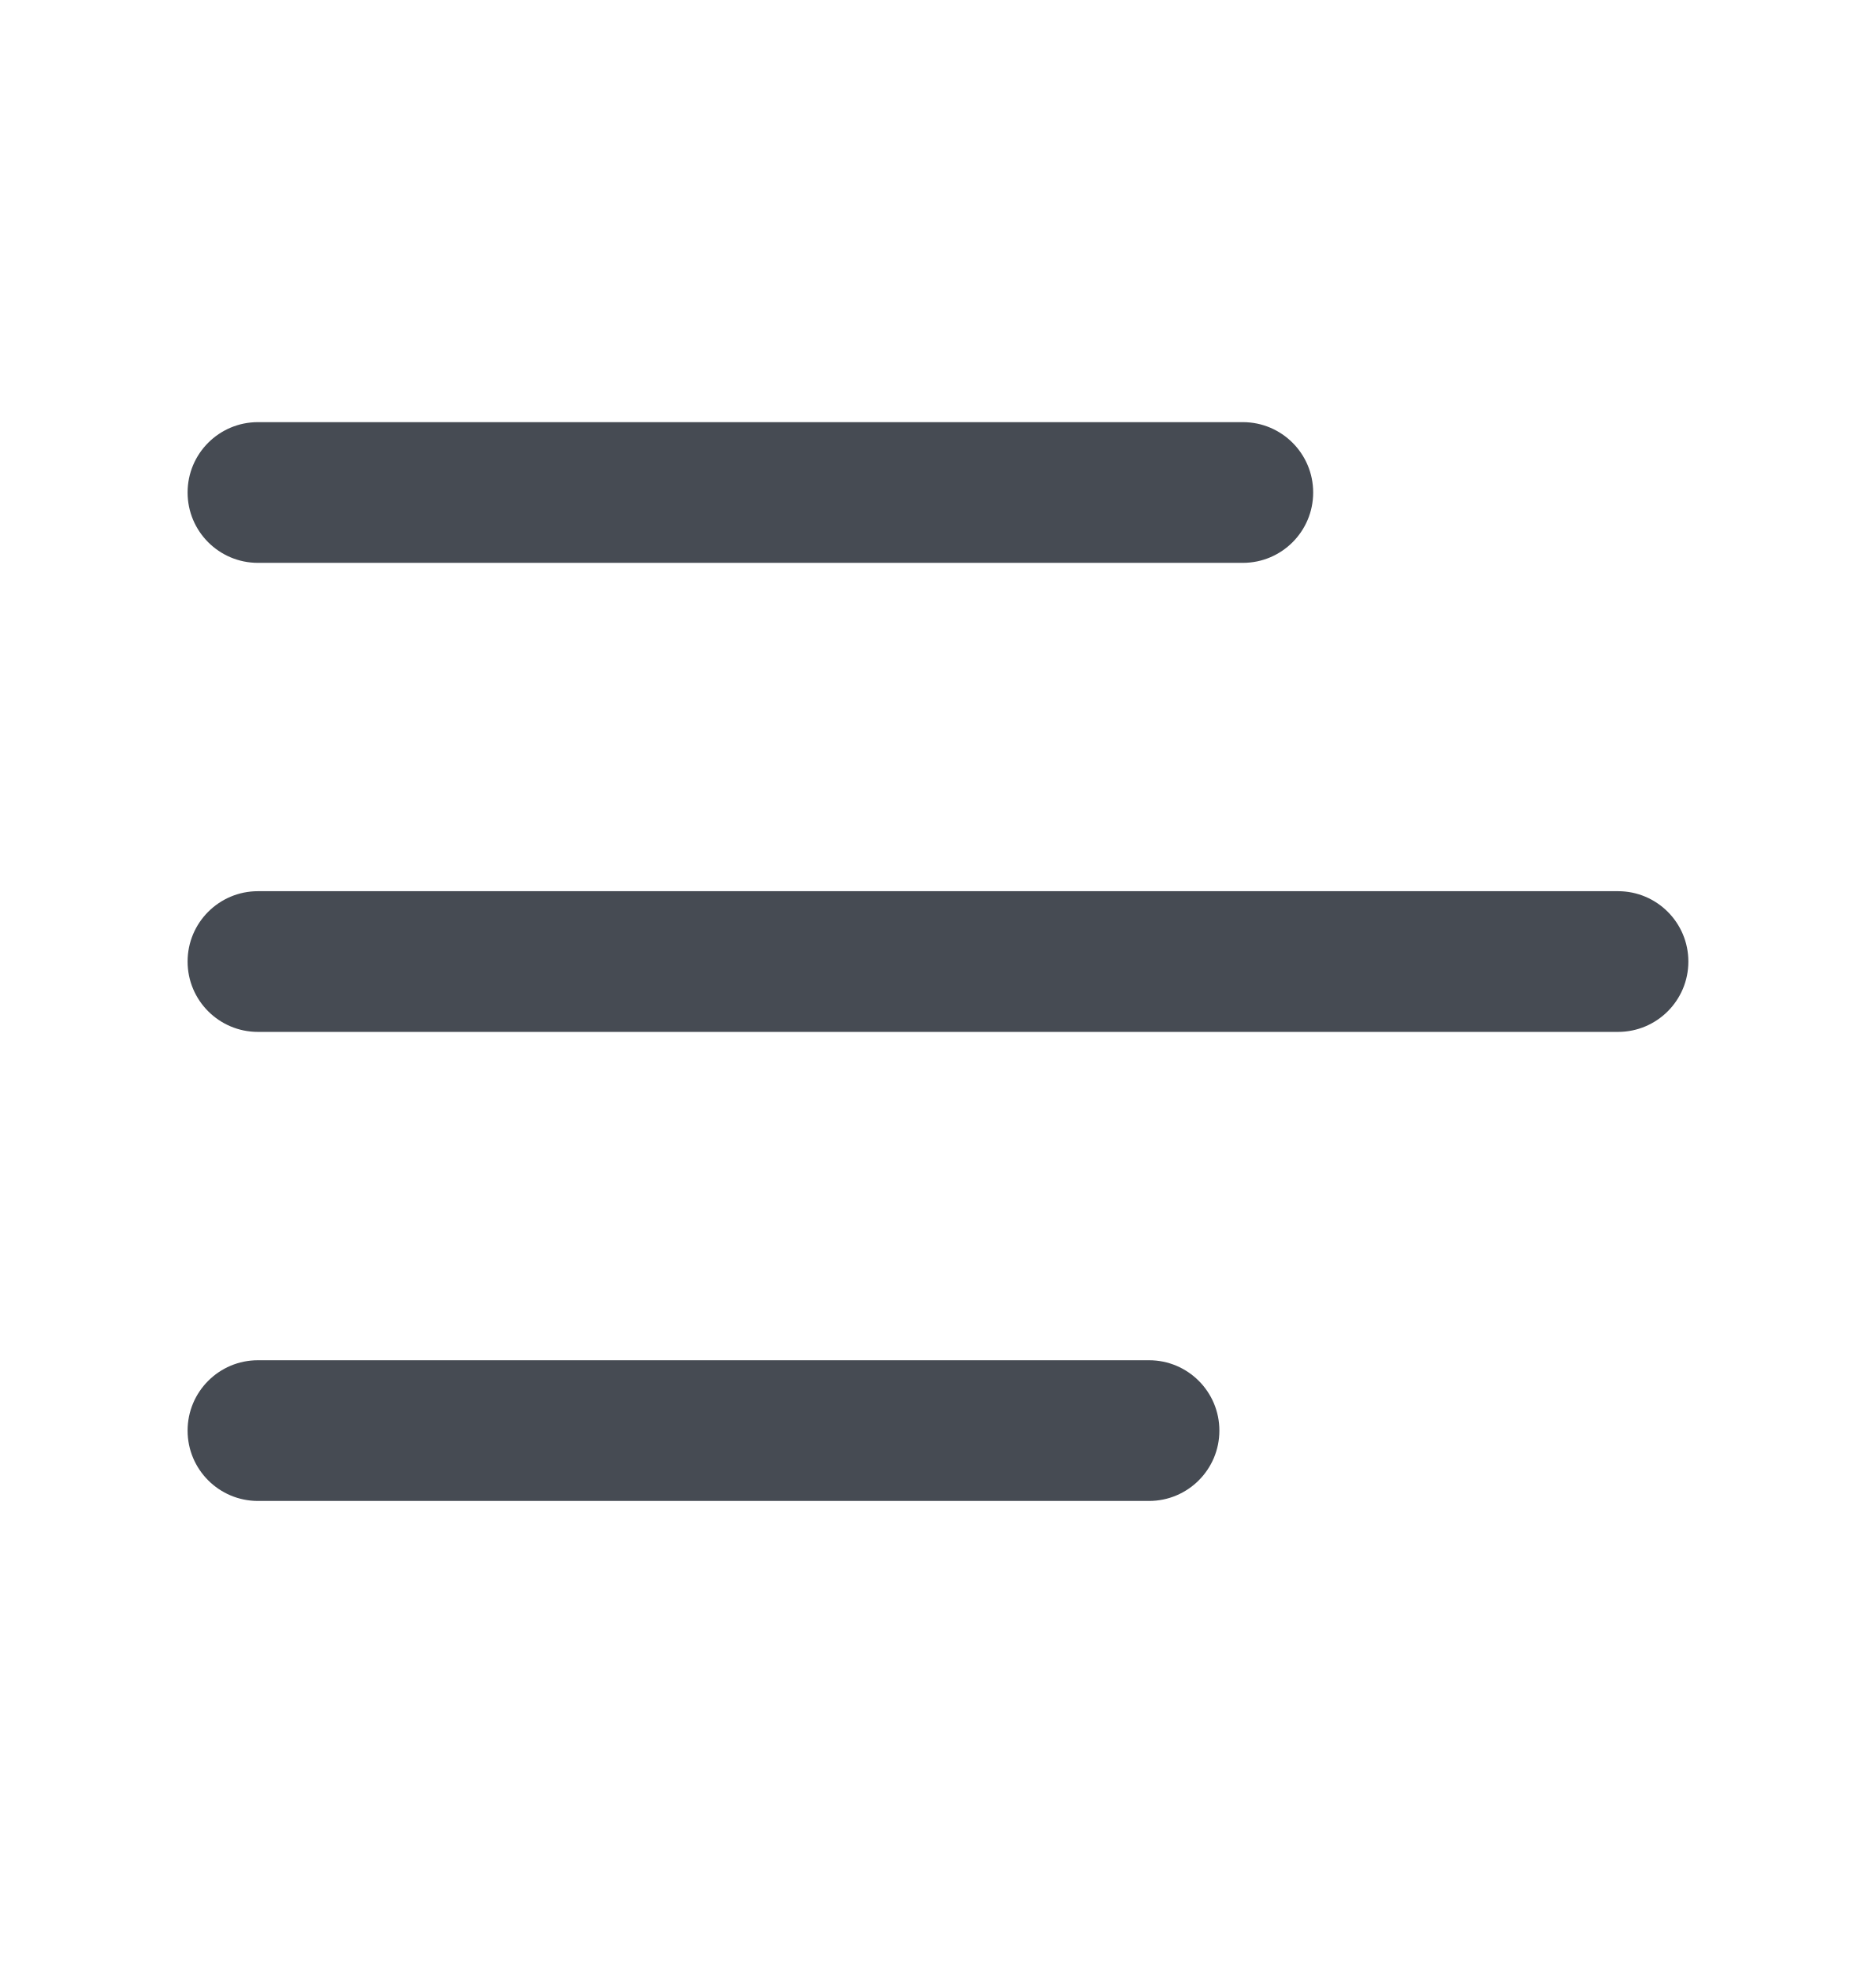
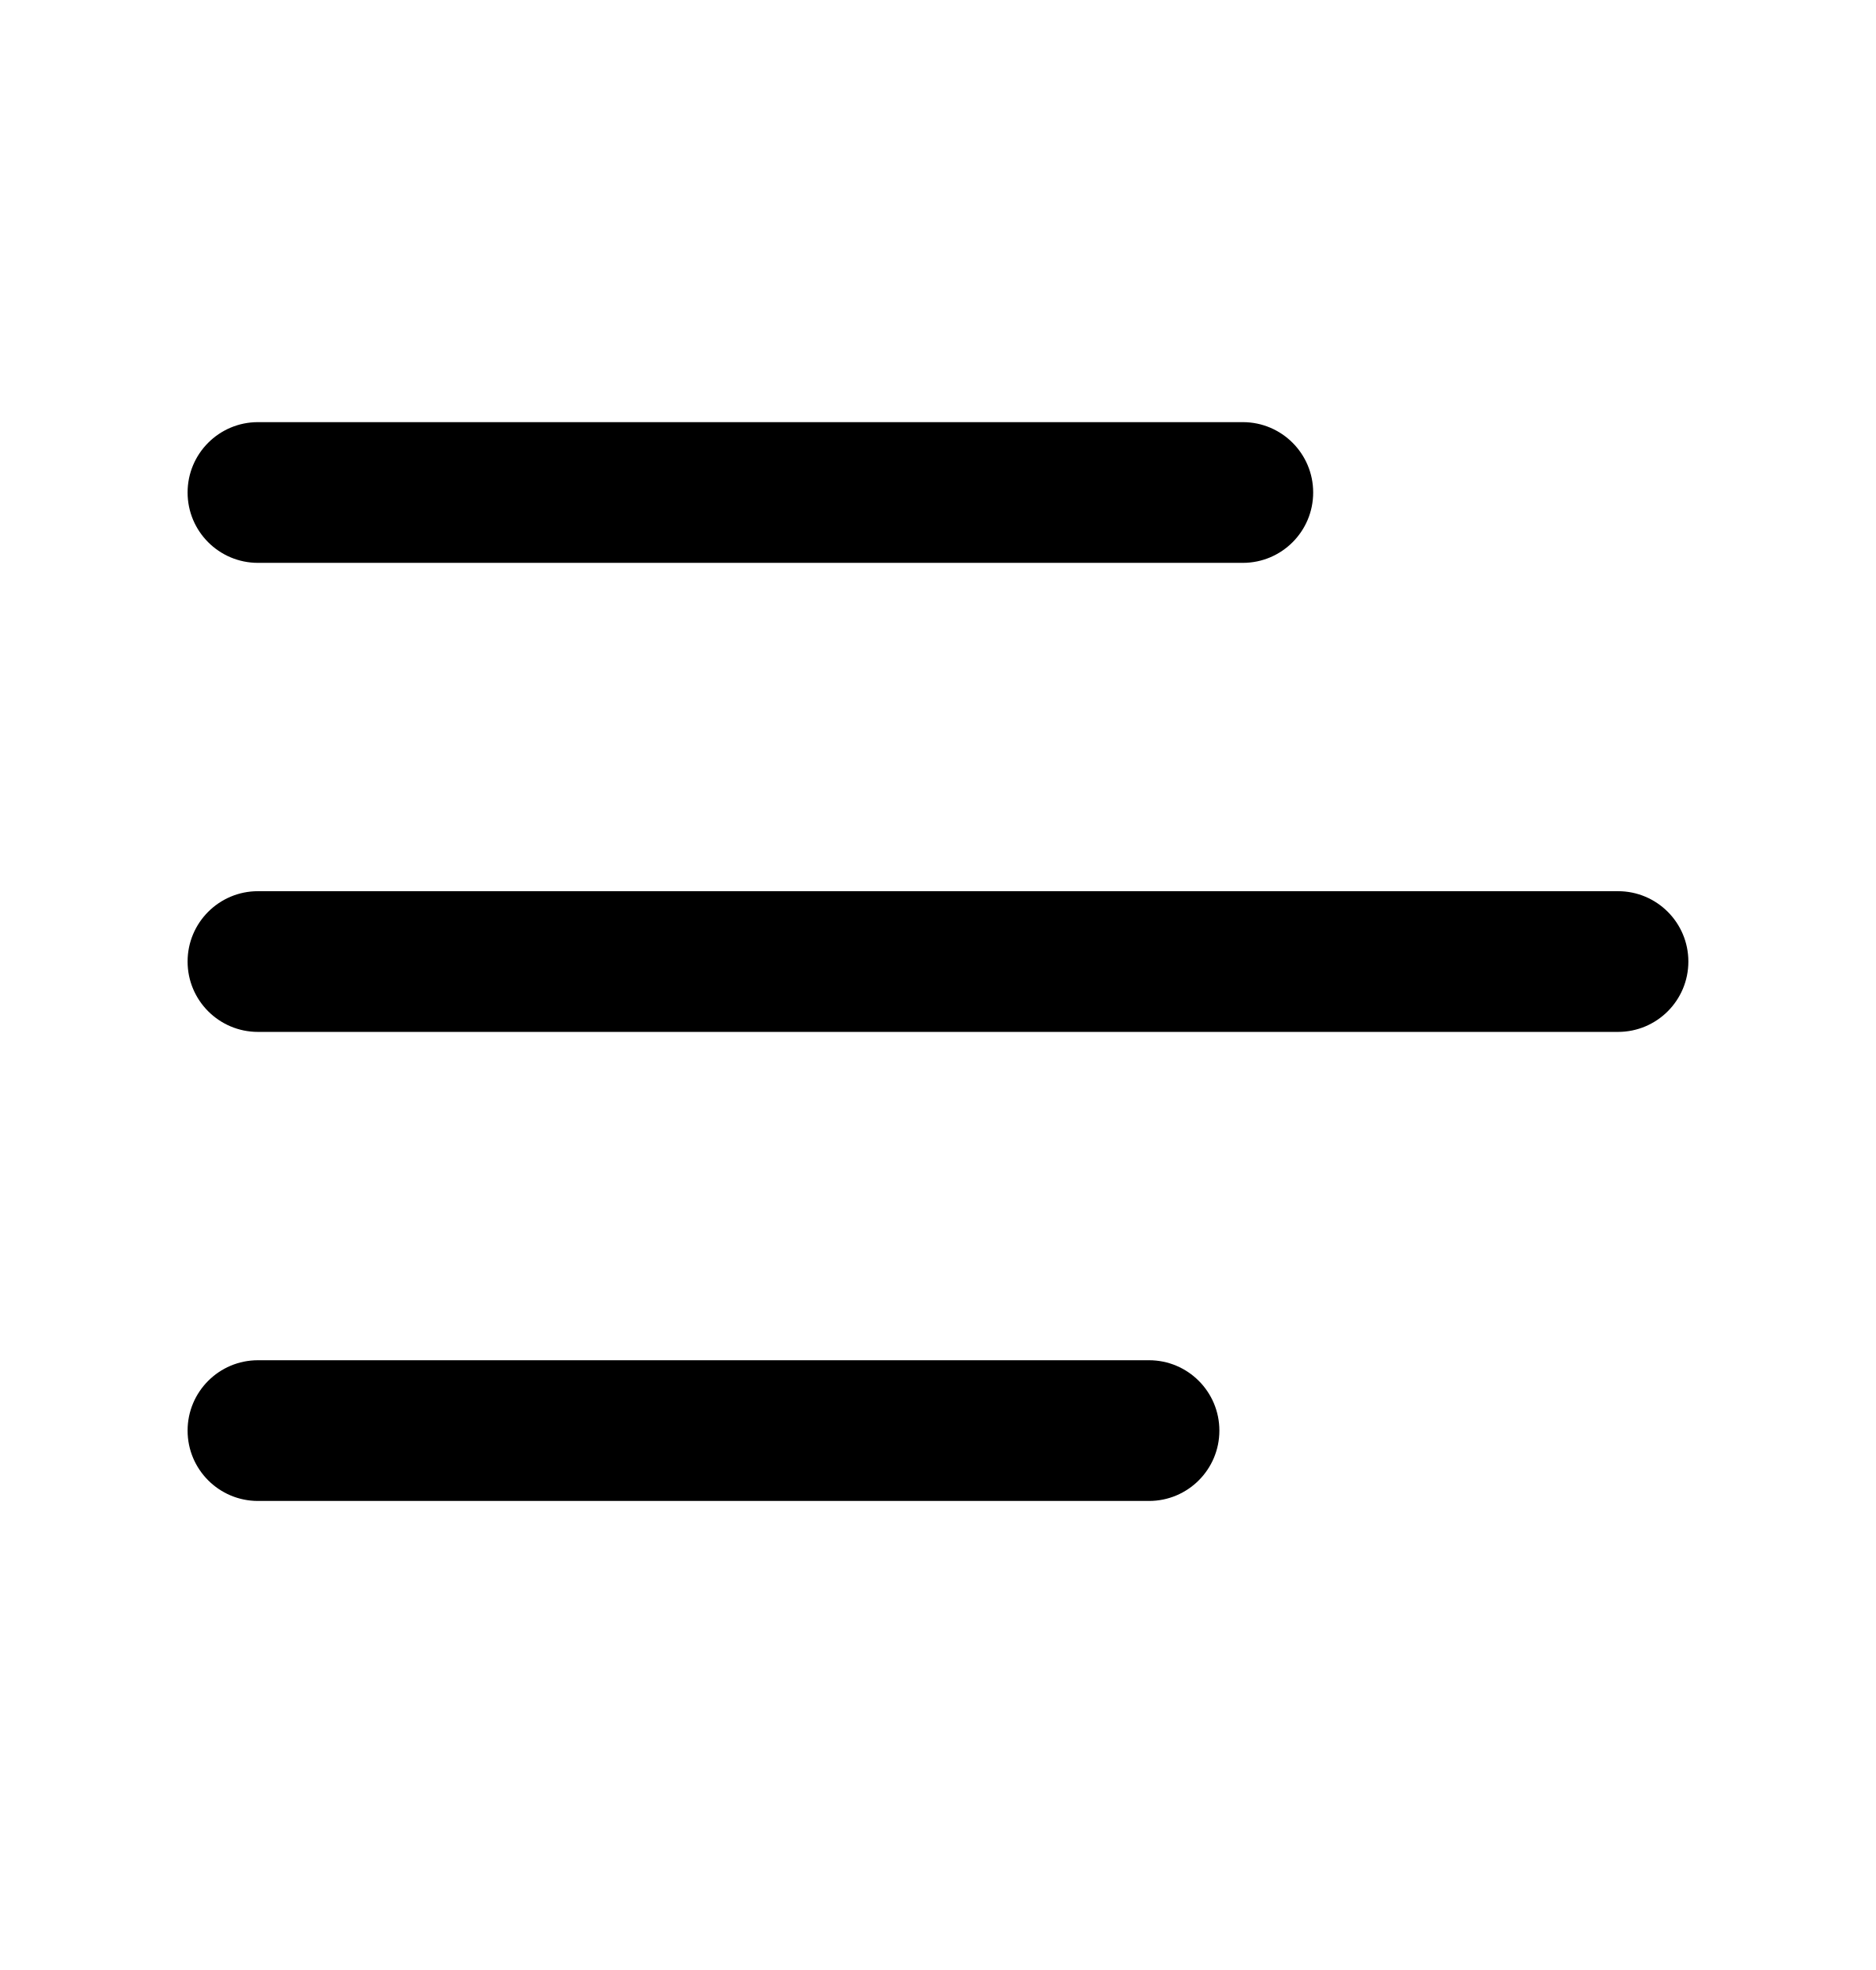
<svg xmlns="http://www.w3.org/2000/svg" width="20" height="21" fill="none" viewBox="0 0 20 21">
-   <path fill="#464B53" d="M2 5.25a.75.75 0 0 1 .75-.75h10.5a.75.75 0 1 1 0 1.5H2.75A.75.75 0 0 1 2 5.25Zm0 10a.75.75 0 0 1 .75-.75h9.5a.75.75 0 1 1 0 1.5h-9.5a.75.75 0 0 1-.75-.75Zm.75-5.75a.75.75 0 0 0 0 1.5h14.5a.75.75 0 1 0 0-1.5H2.75Z" />
+   <path fill="currentColor" d="M2 5.25a.75.75 0 0 1 .75-.75h10.5a.75.75 0 1 1 0 1.5H2.75A.75.75 0 0 1 2 5.25Zm0 10a.75.75 0 0 1 .75-.75h9.5a.75.75 0 1 1 0 1.5h-9.5a.75.75 0 0 1-.75-.75Zm.75-5.75a.75.75 0 0 0 0 1.5h14.5a.75.75 0 1 0 0-1.5H2.75Z" />
</svg>
